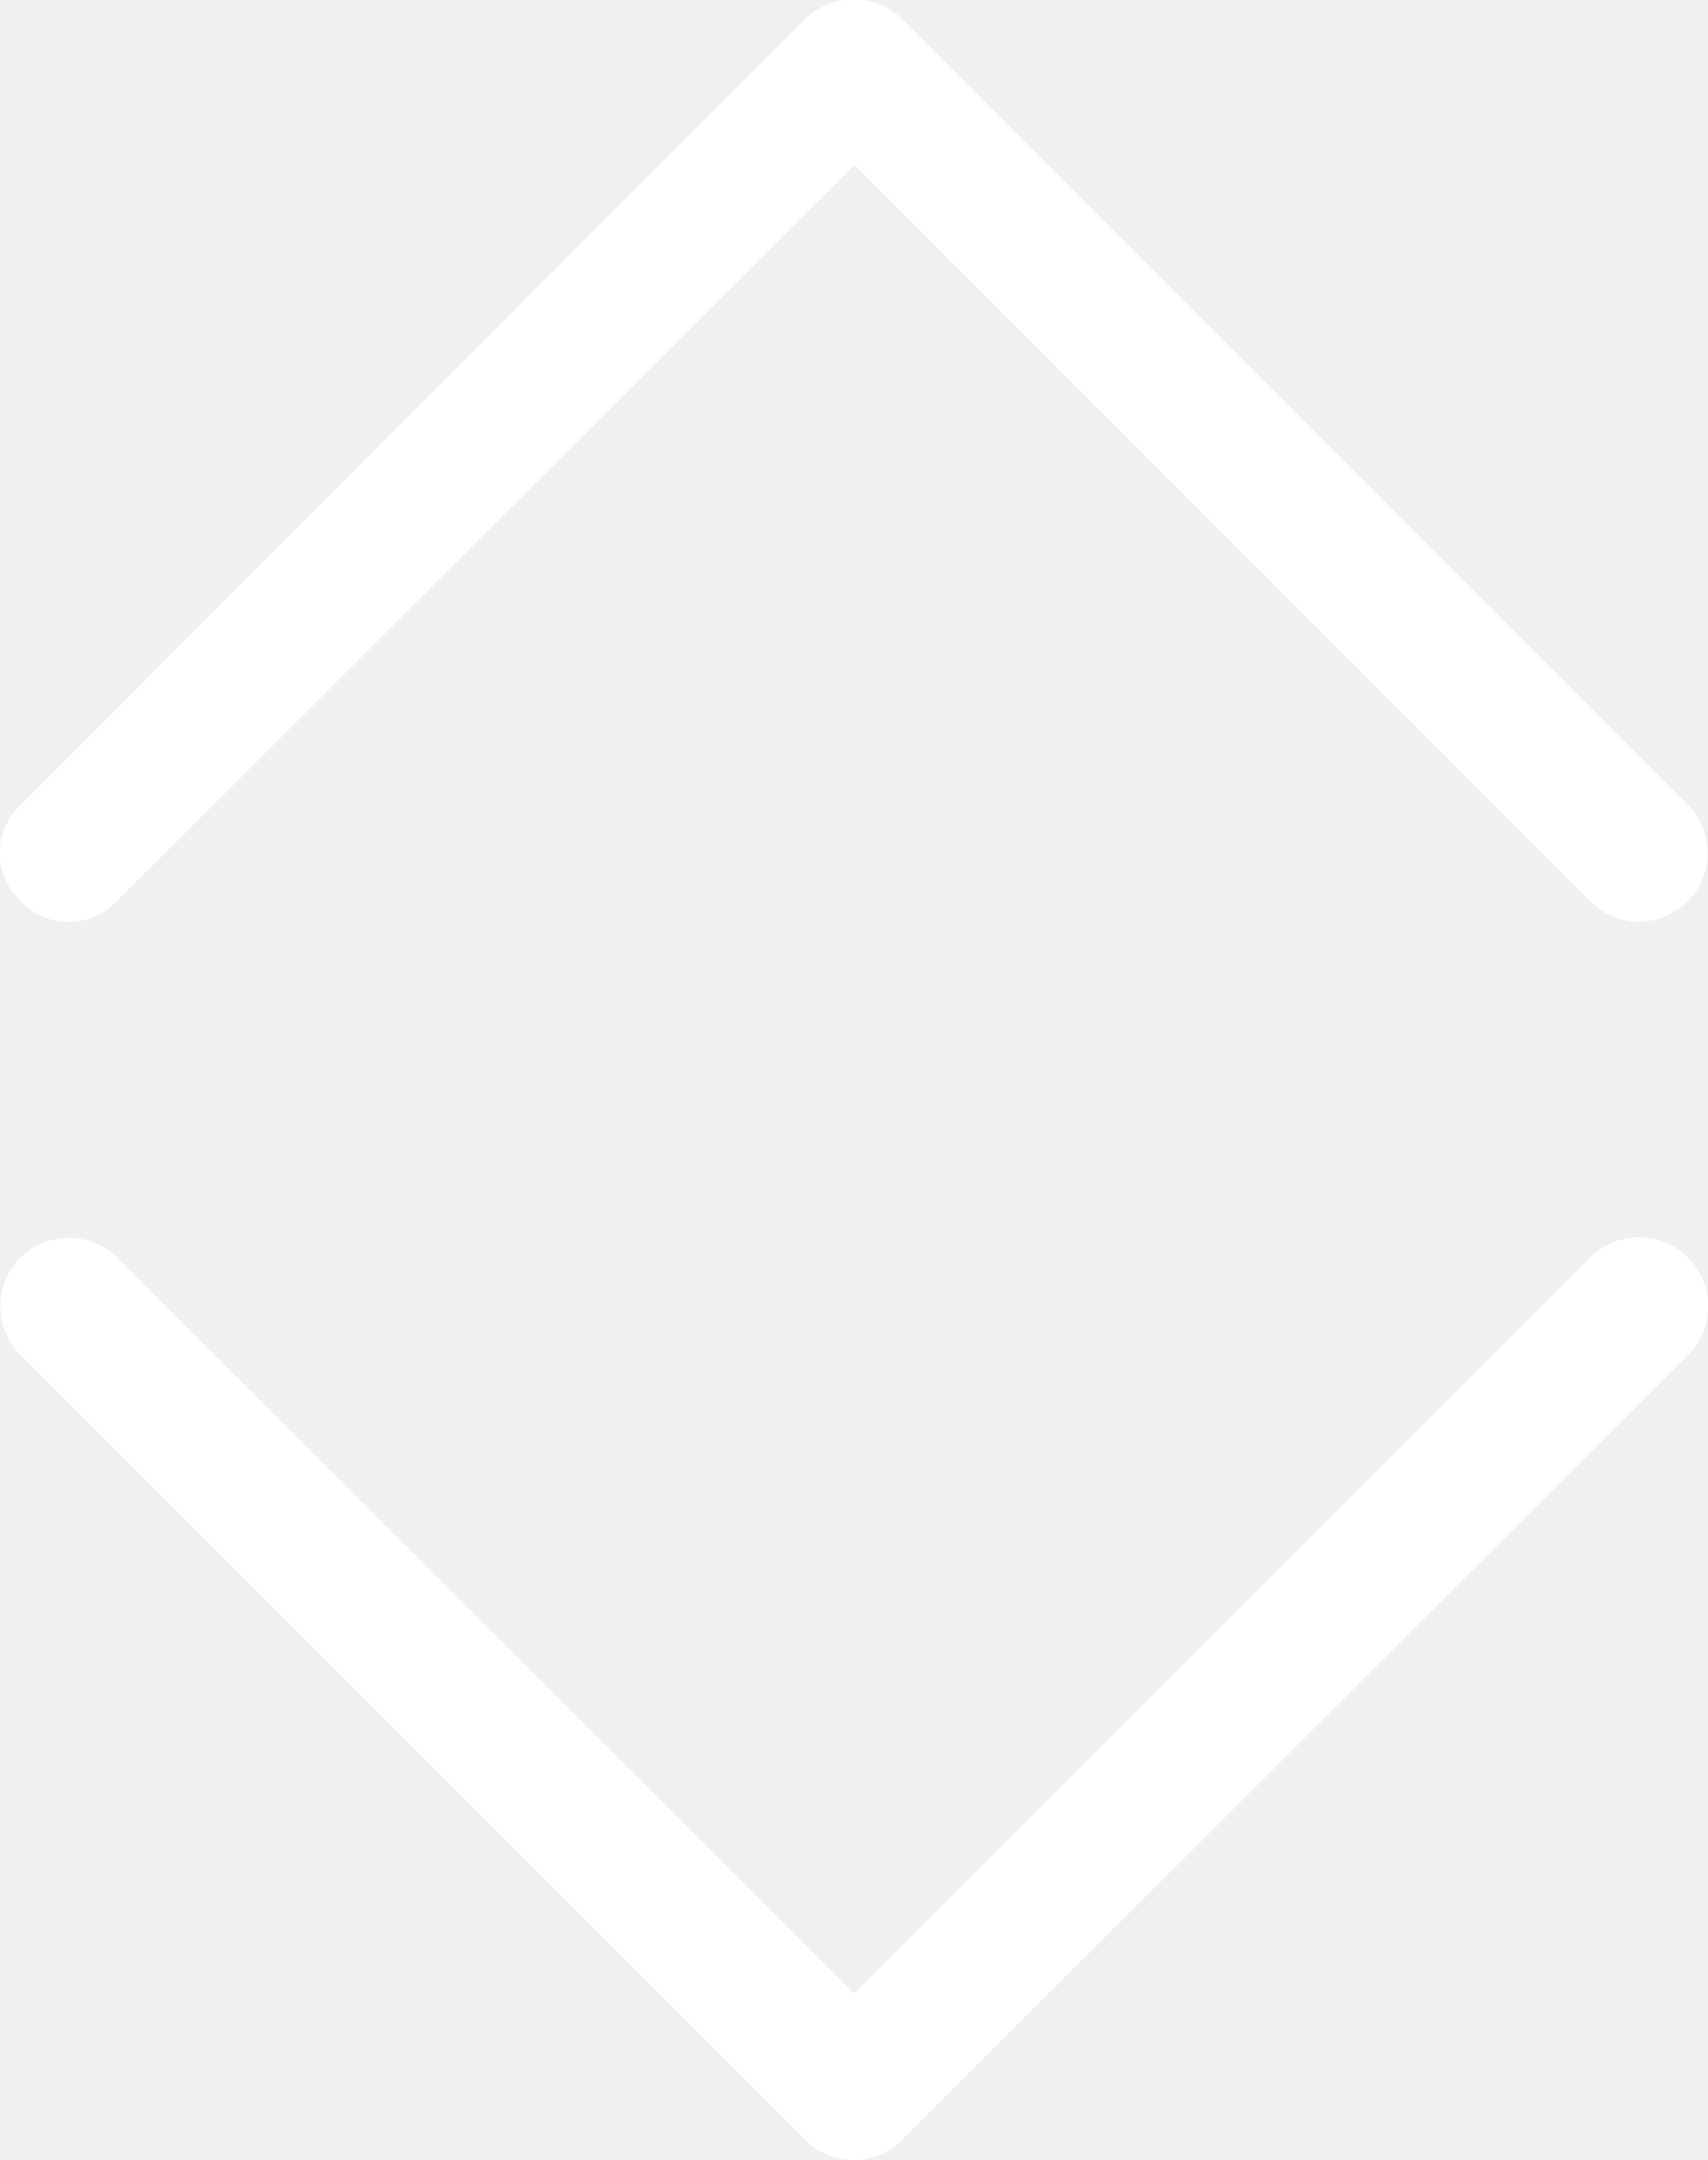
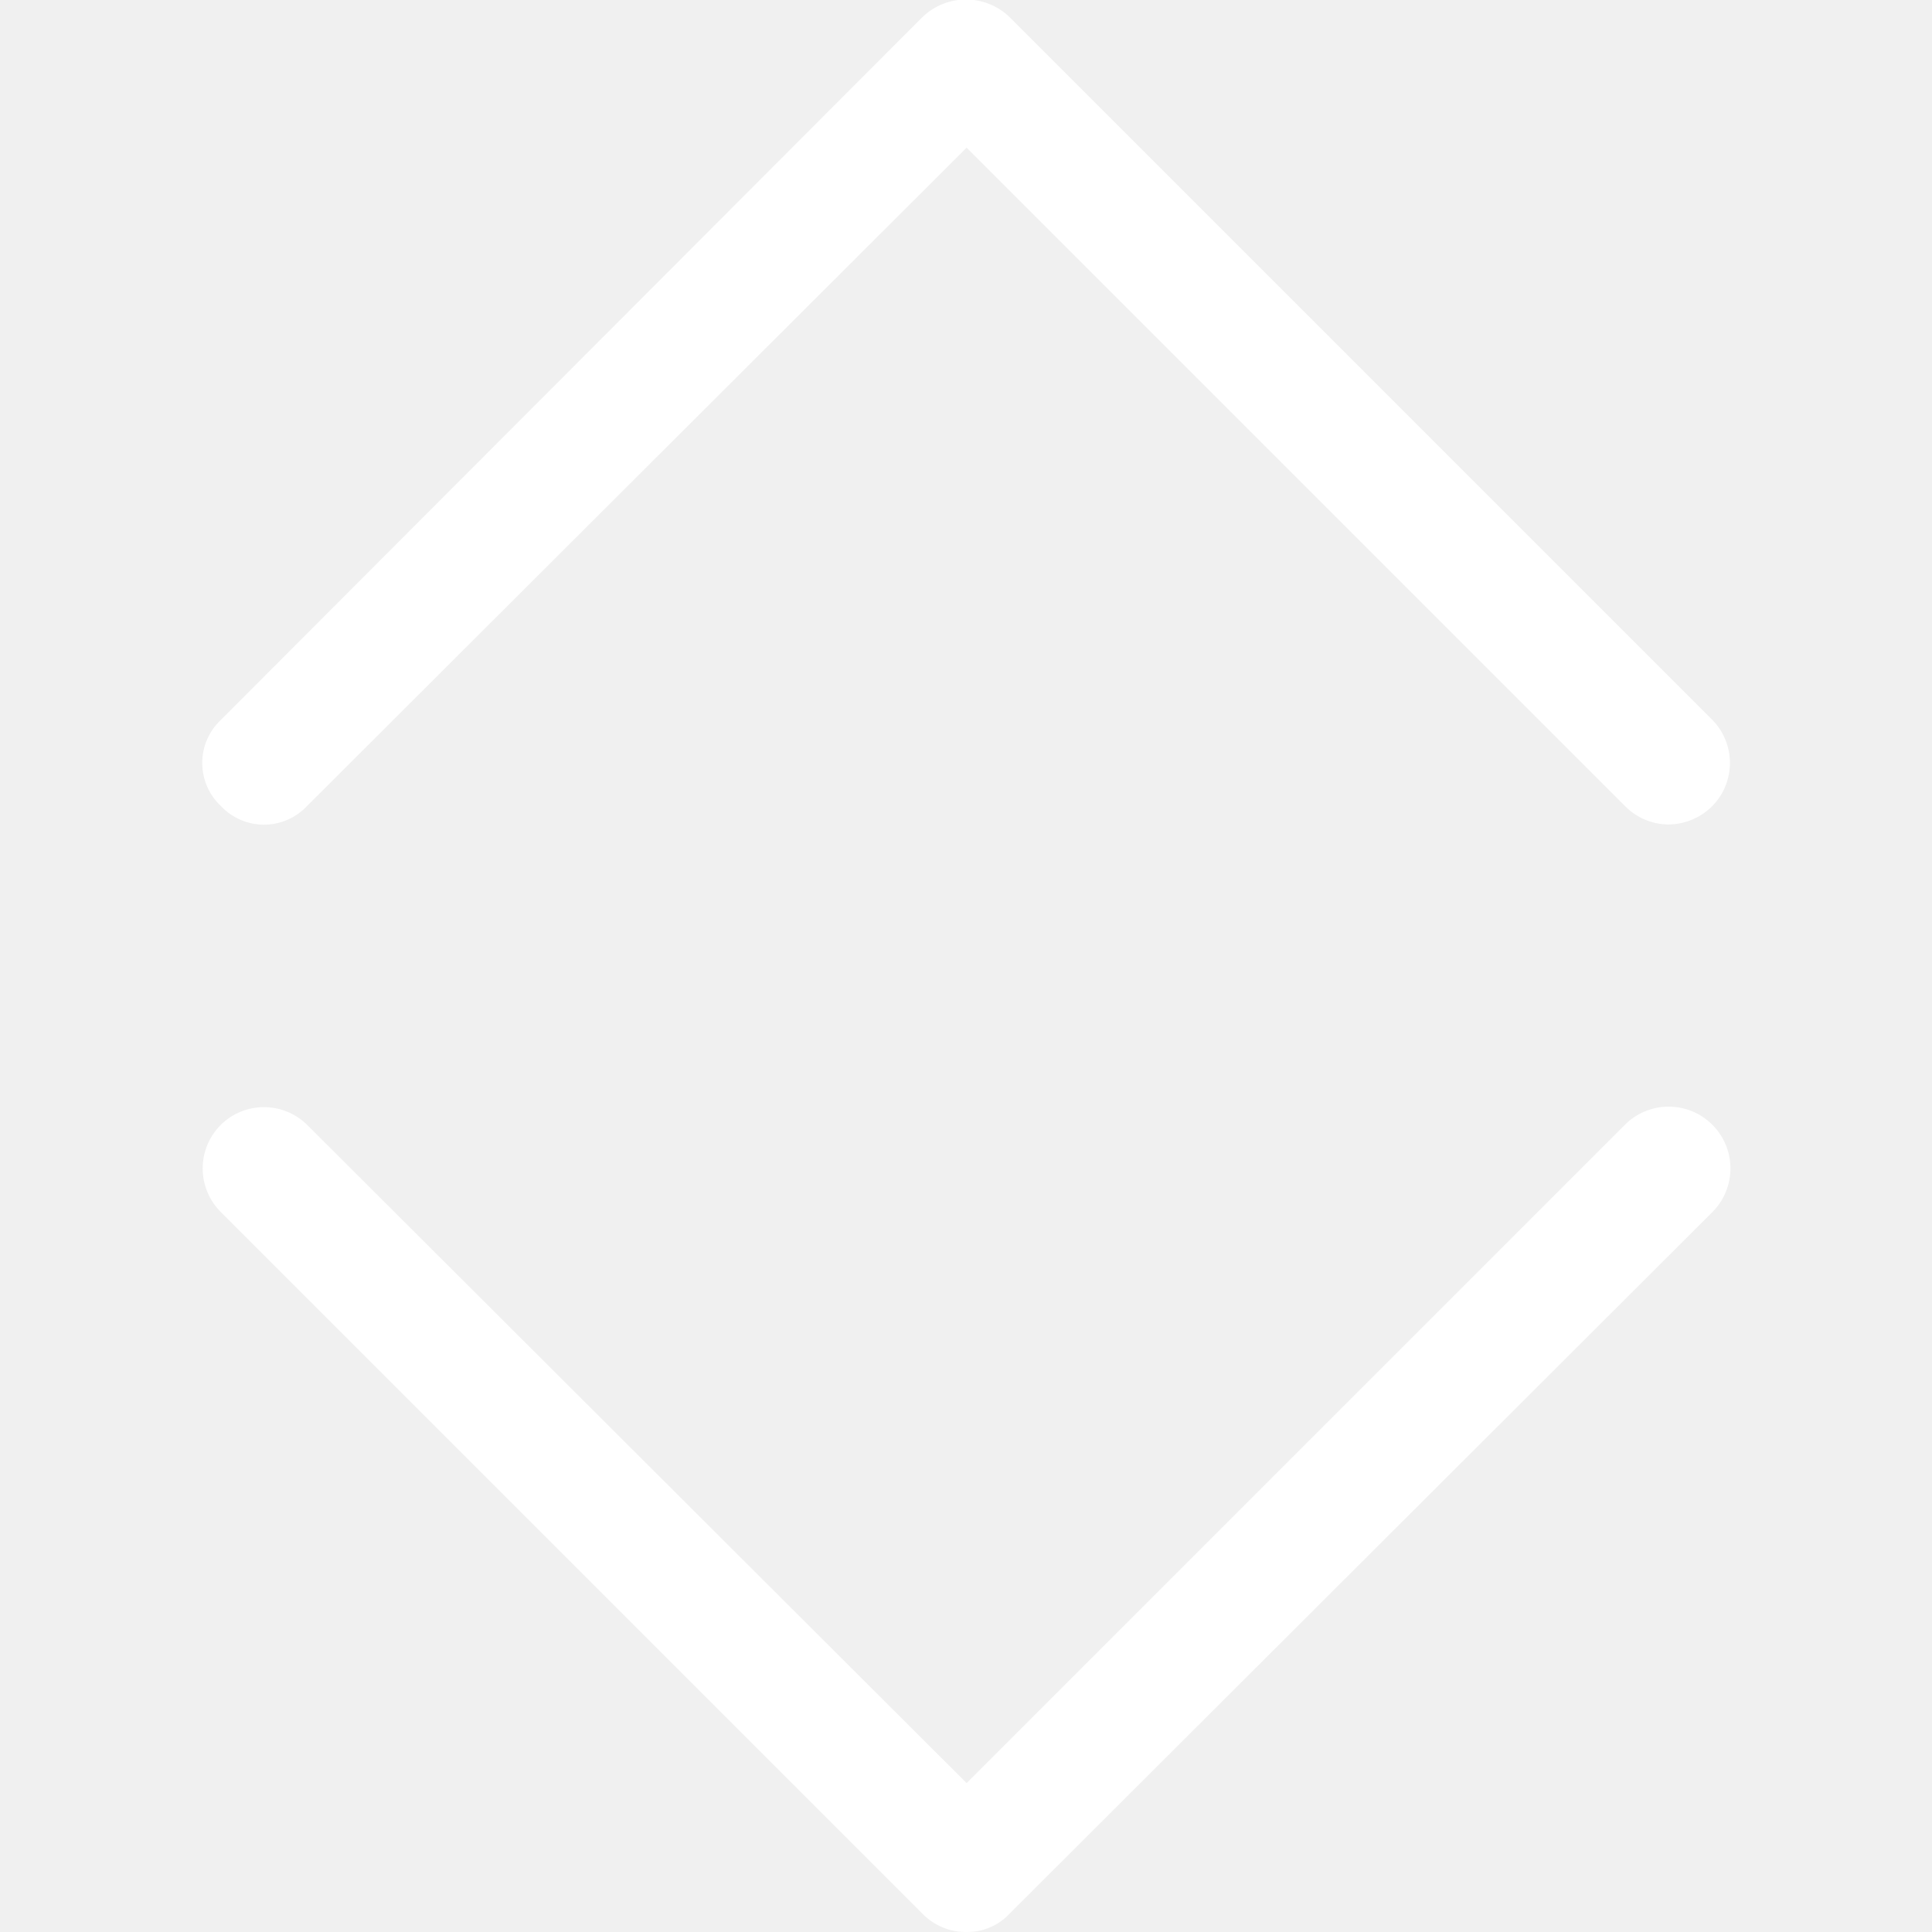
- <svg xmlns="http://www.w3.org/2000/svg" viewBox="0 0 12.41 15.7">
+ <svg xmlns="http://www.w3.org/2000/svg" width="30" height="30" viewBox="0 0 12.41 15.7">
  <defs>
    <style>
      .cls-1 {
        fill: #fff;
      }
    </style>
  </defs>
  <g id="Layer_2" data-name="Layer 2">
    <g id="Layer_1-2" data-name="Layer 1">
      <g>
        <path class="cls-1" d="M11.91,6.7a.5.5,0,0,1-.35-.15L6.21,1.2.85,6.55a.48.48,0,0,1-.7,0,.48.48,0,0,1,0-.7L5.85.14a.51.51,0,0,1,.71,0l5.71,5.71a.5.5,0,0,1,0,.7A.51.51,0,0,1,11.91,6.7Z" />
        <path class="cls-1" d="M6.21,15.7a.49.49,0,0,1-.36-.15L.15,9.85a.5.5,0,0,1,0-.71.5.5,0,0,1,.7,0l5.36,5.35,5.35-5.35a.5.5,0,0,1,.71.71l-5.71,5.7A.47.47,0,0,1,6.21,15.7Z" />
      </g>
    </g>
  </g>
</svg>
